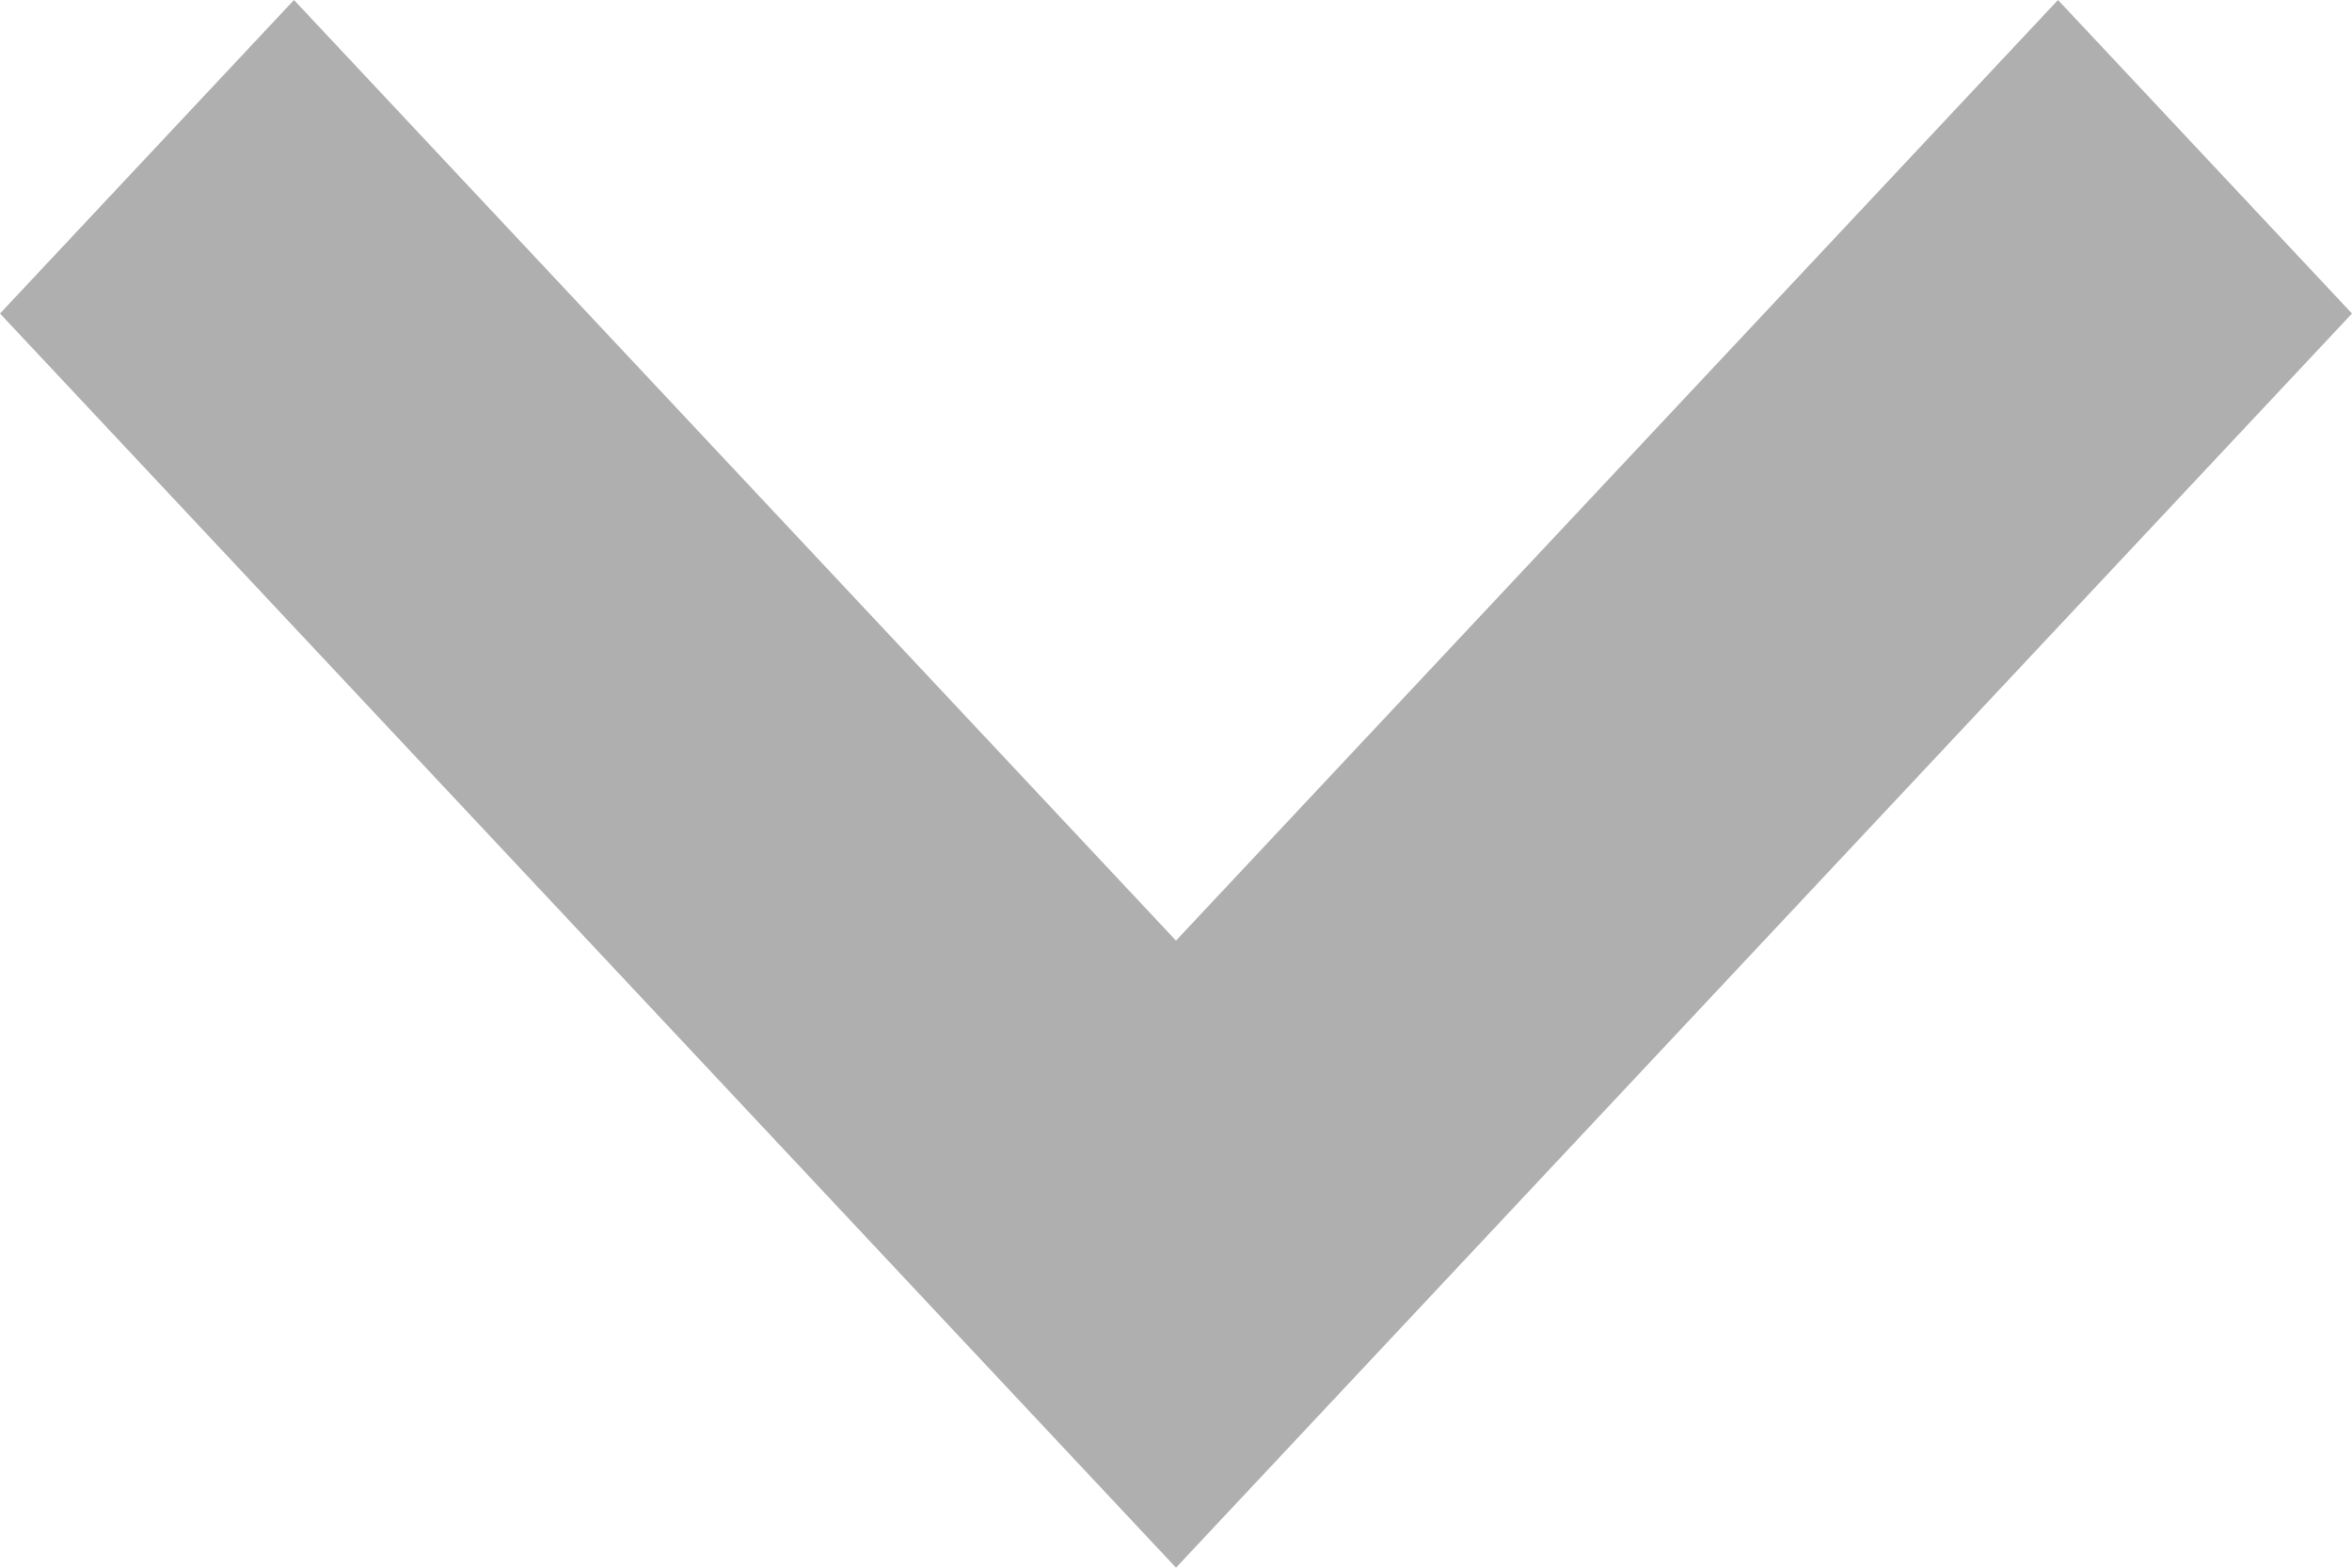
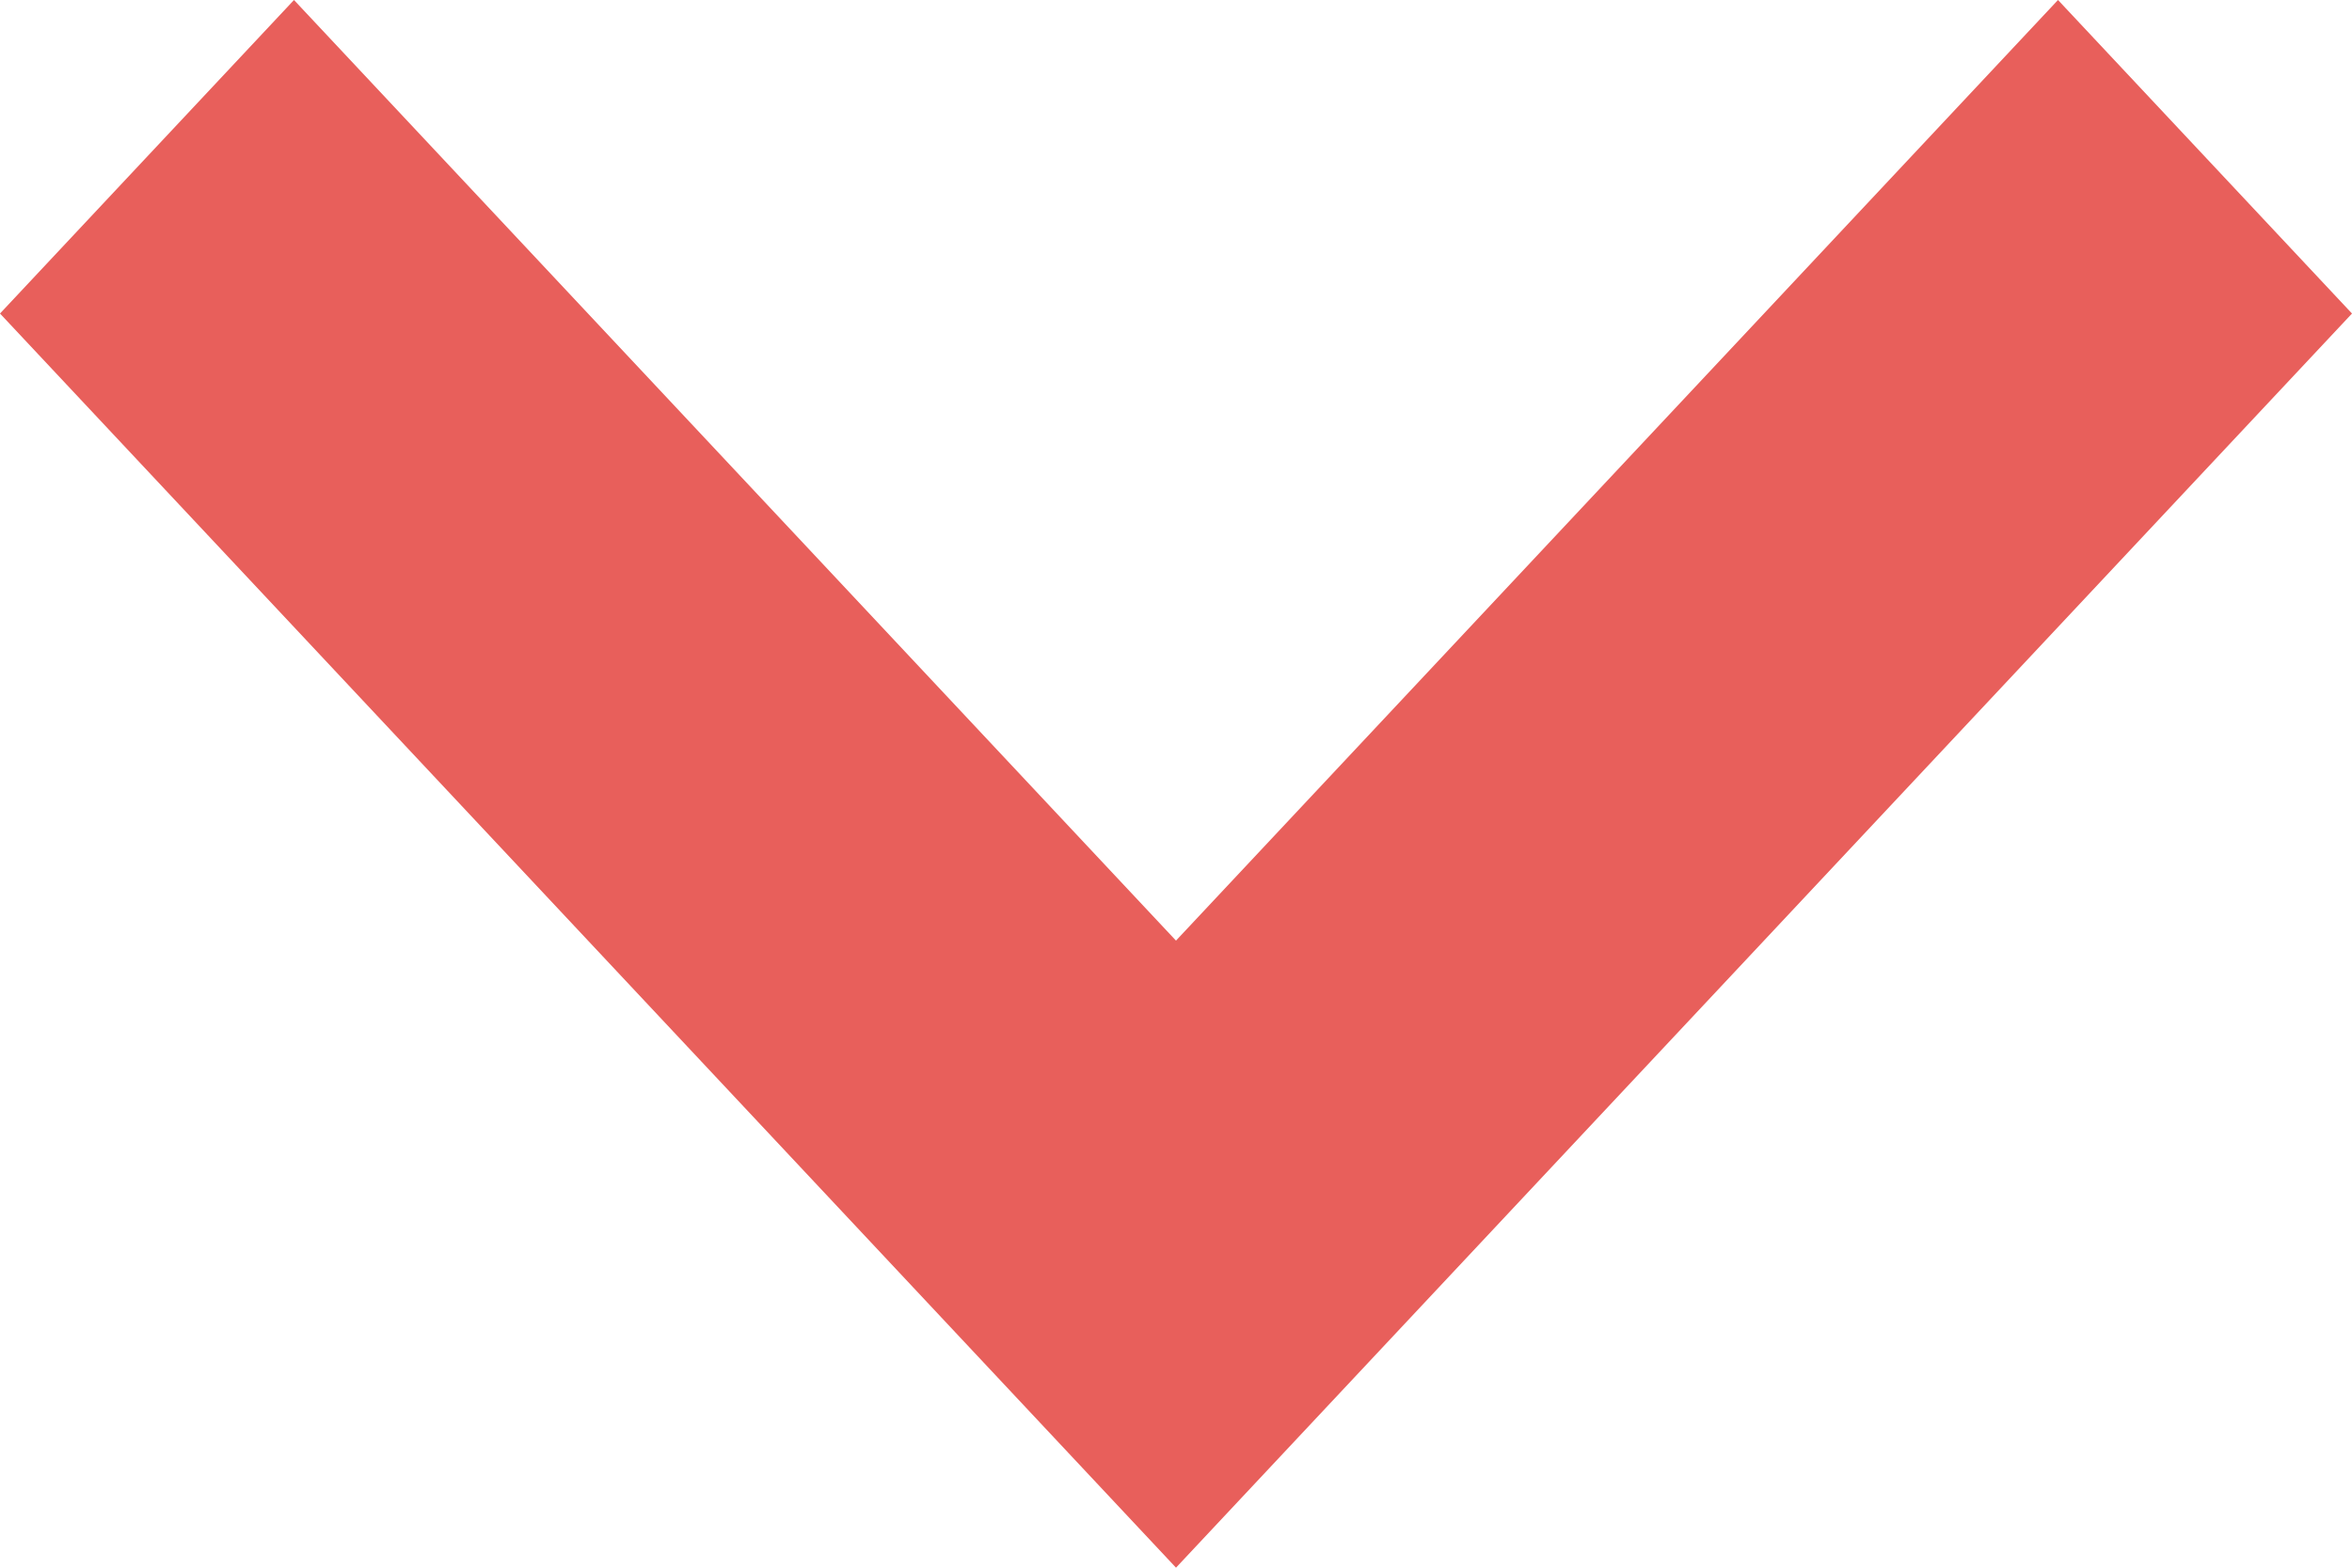
<svg xmlns="http://www.w3.org/2000/svg" version="1.1" id="Capa_1" x="0px" y="0px" viewBox="0 0 12 8" style="enable-background:new 0 0 12 8;" xml:space="preserve">
  <style type="text/css">
- 	.st0{fill:#AFAFAF;}
+ 	.st0{fill:#E85F5B;}
</style>
  <path class="st0" d="M10.5,0L12,1.6L6,8L0,1.6L1.5,0L6,4.8L10.5,0z" />
</svg>
